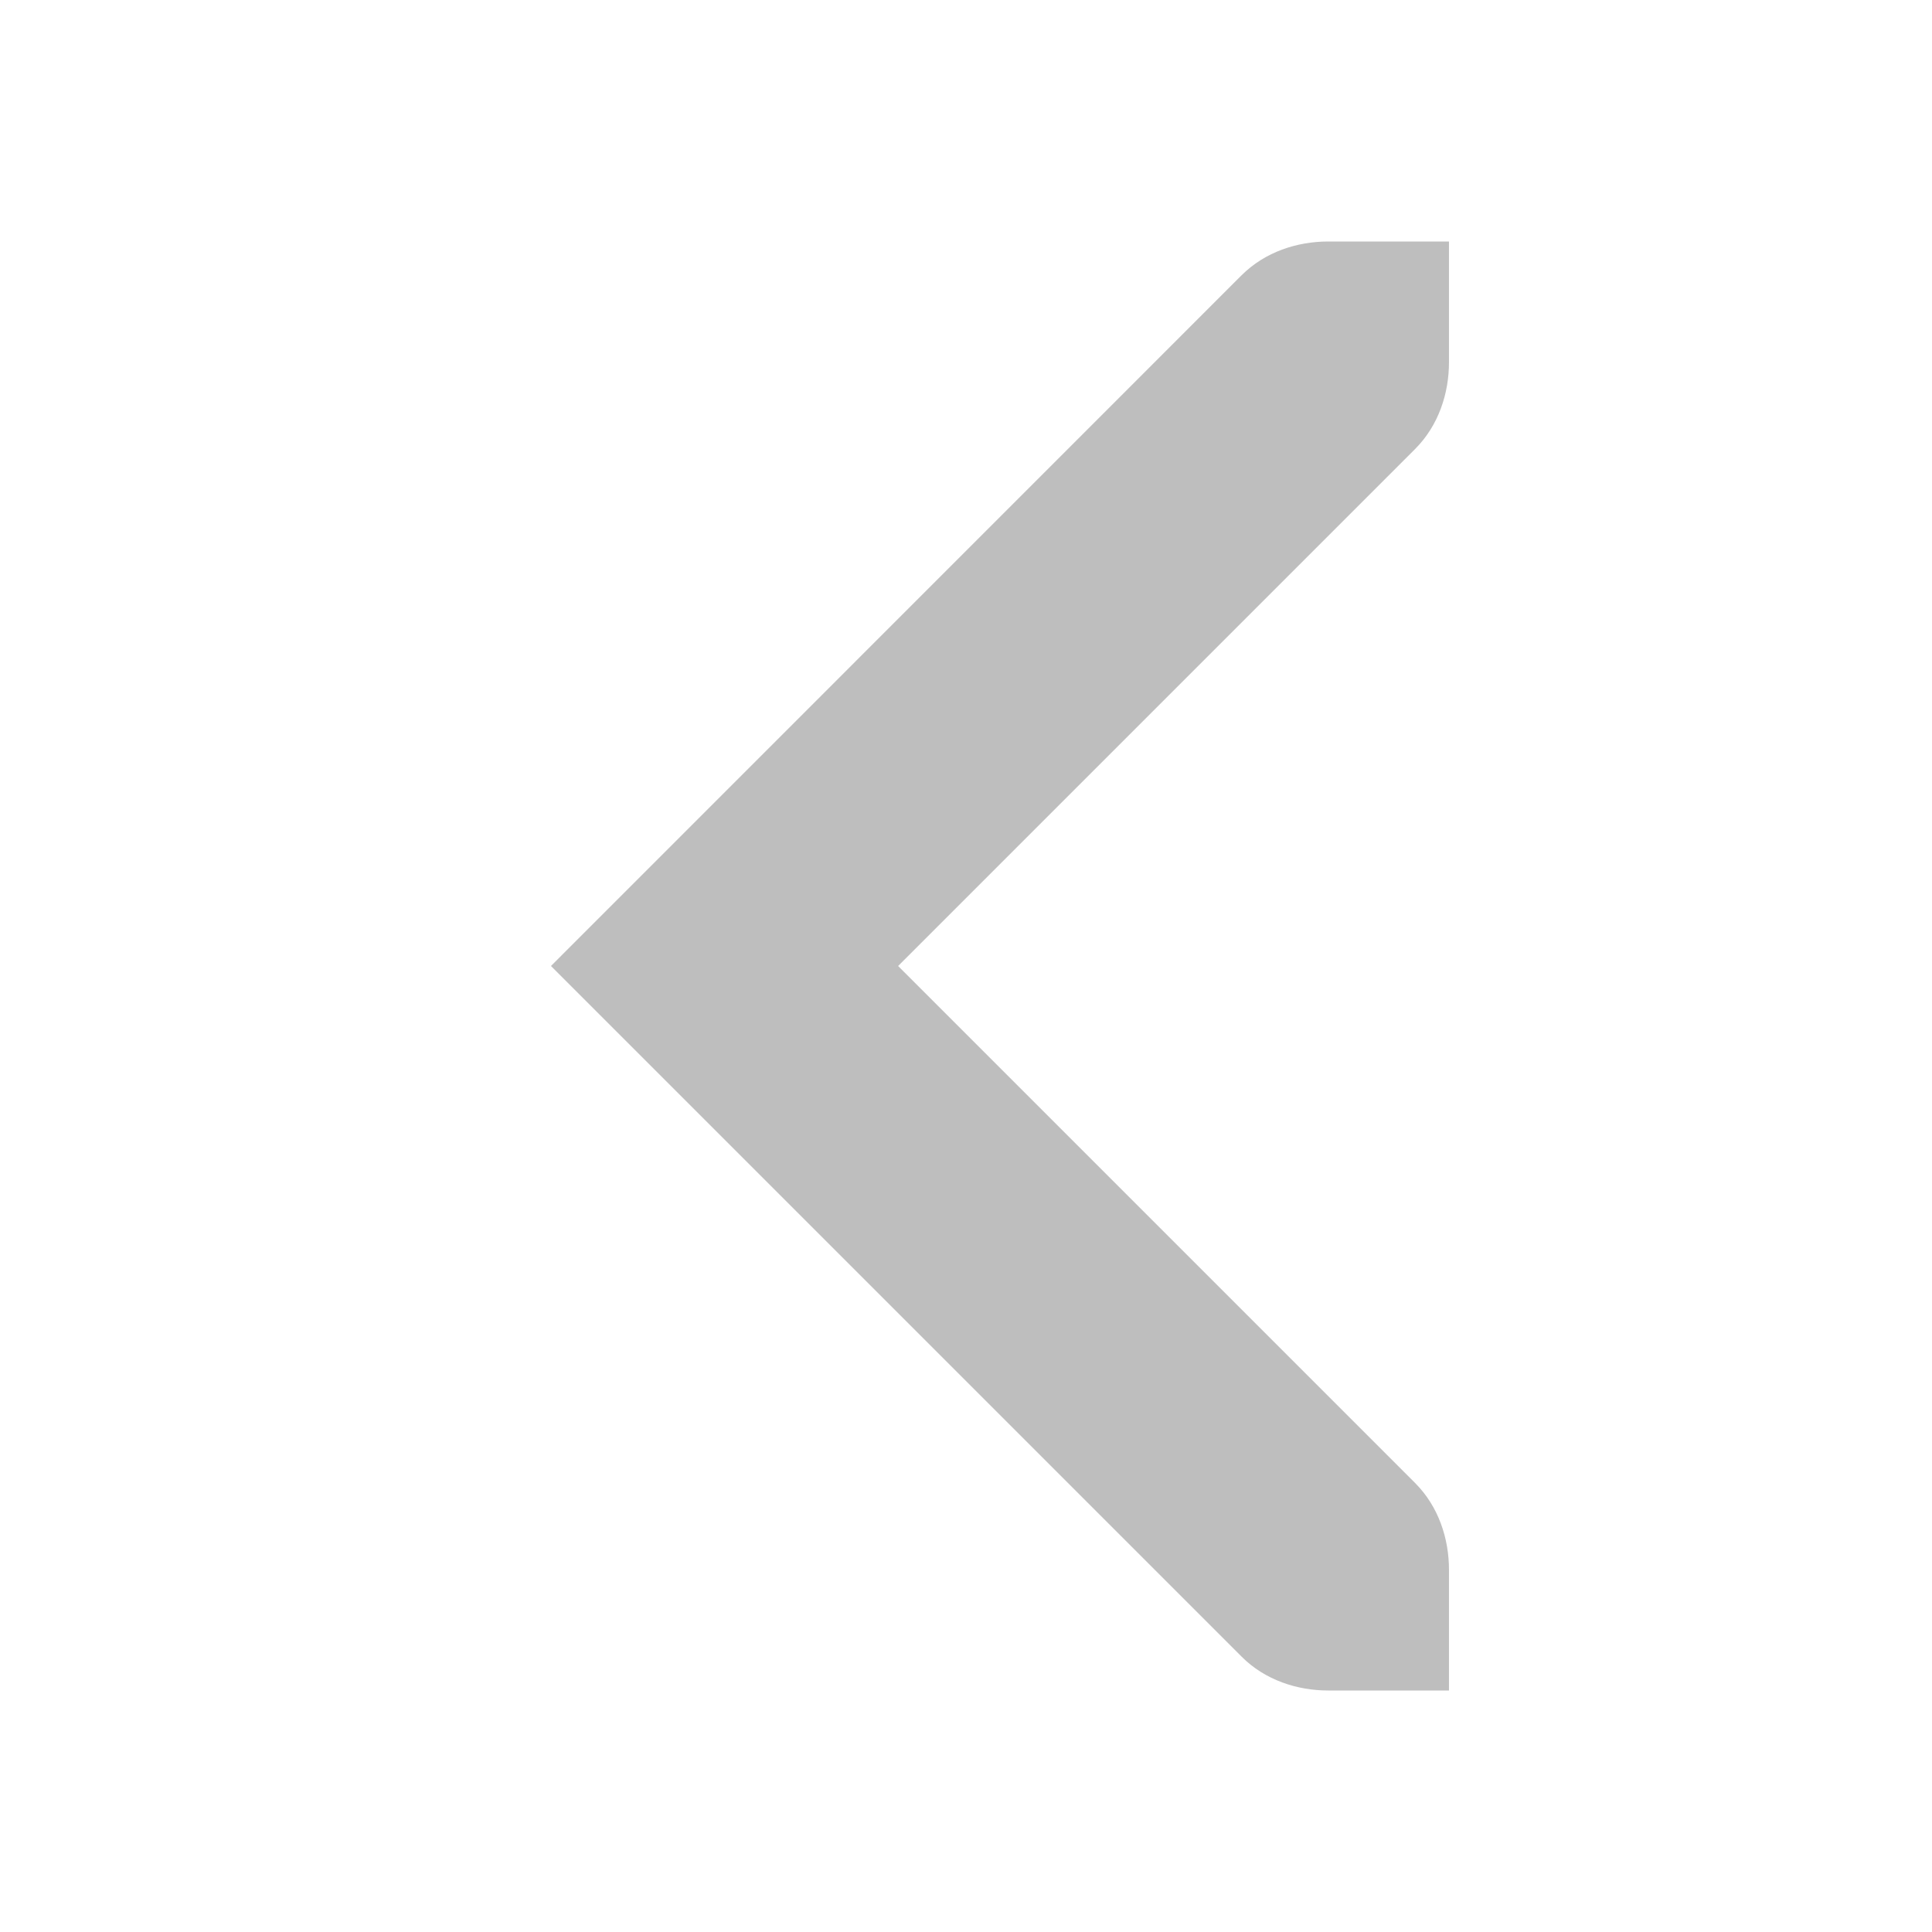
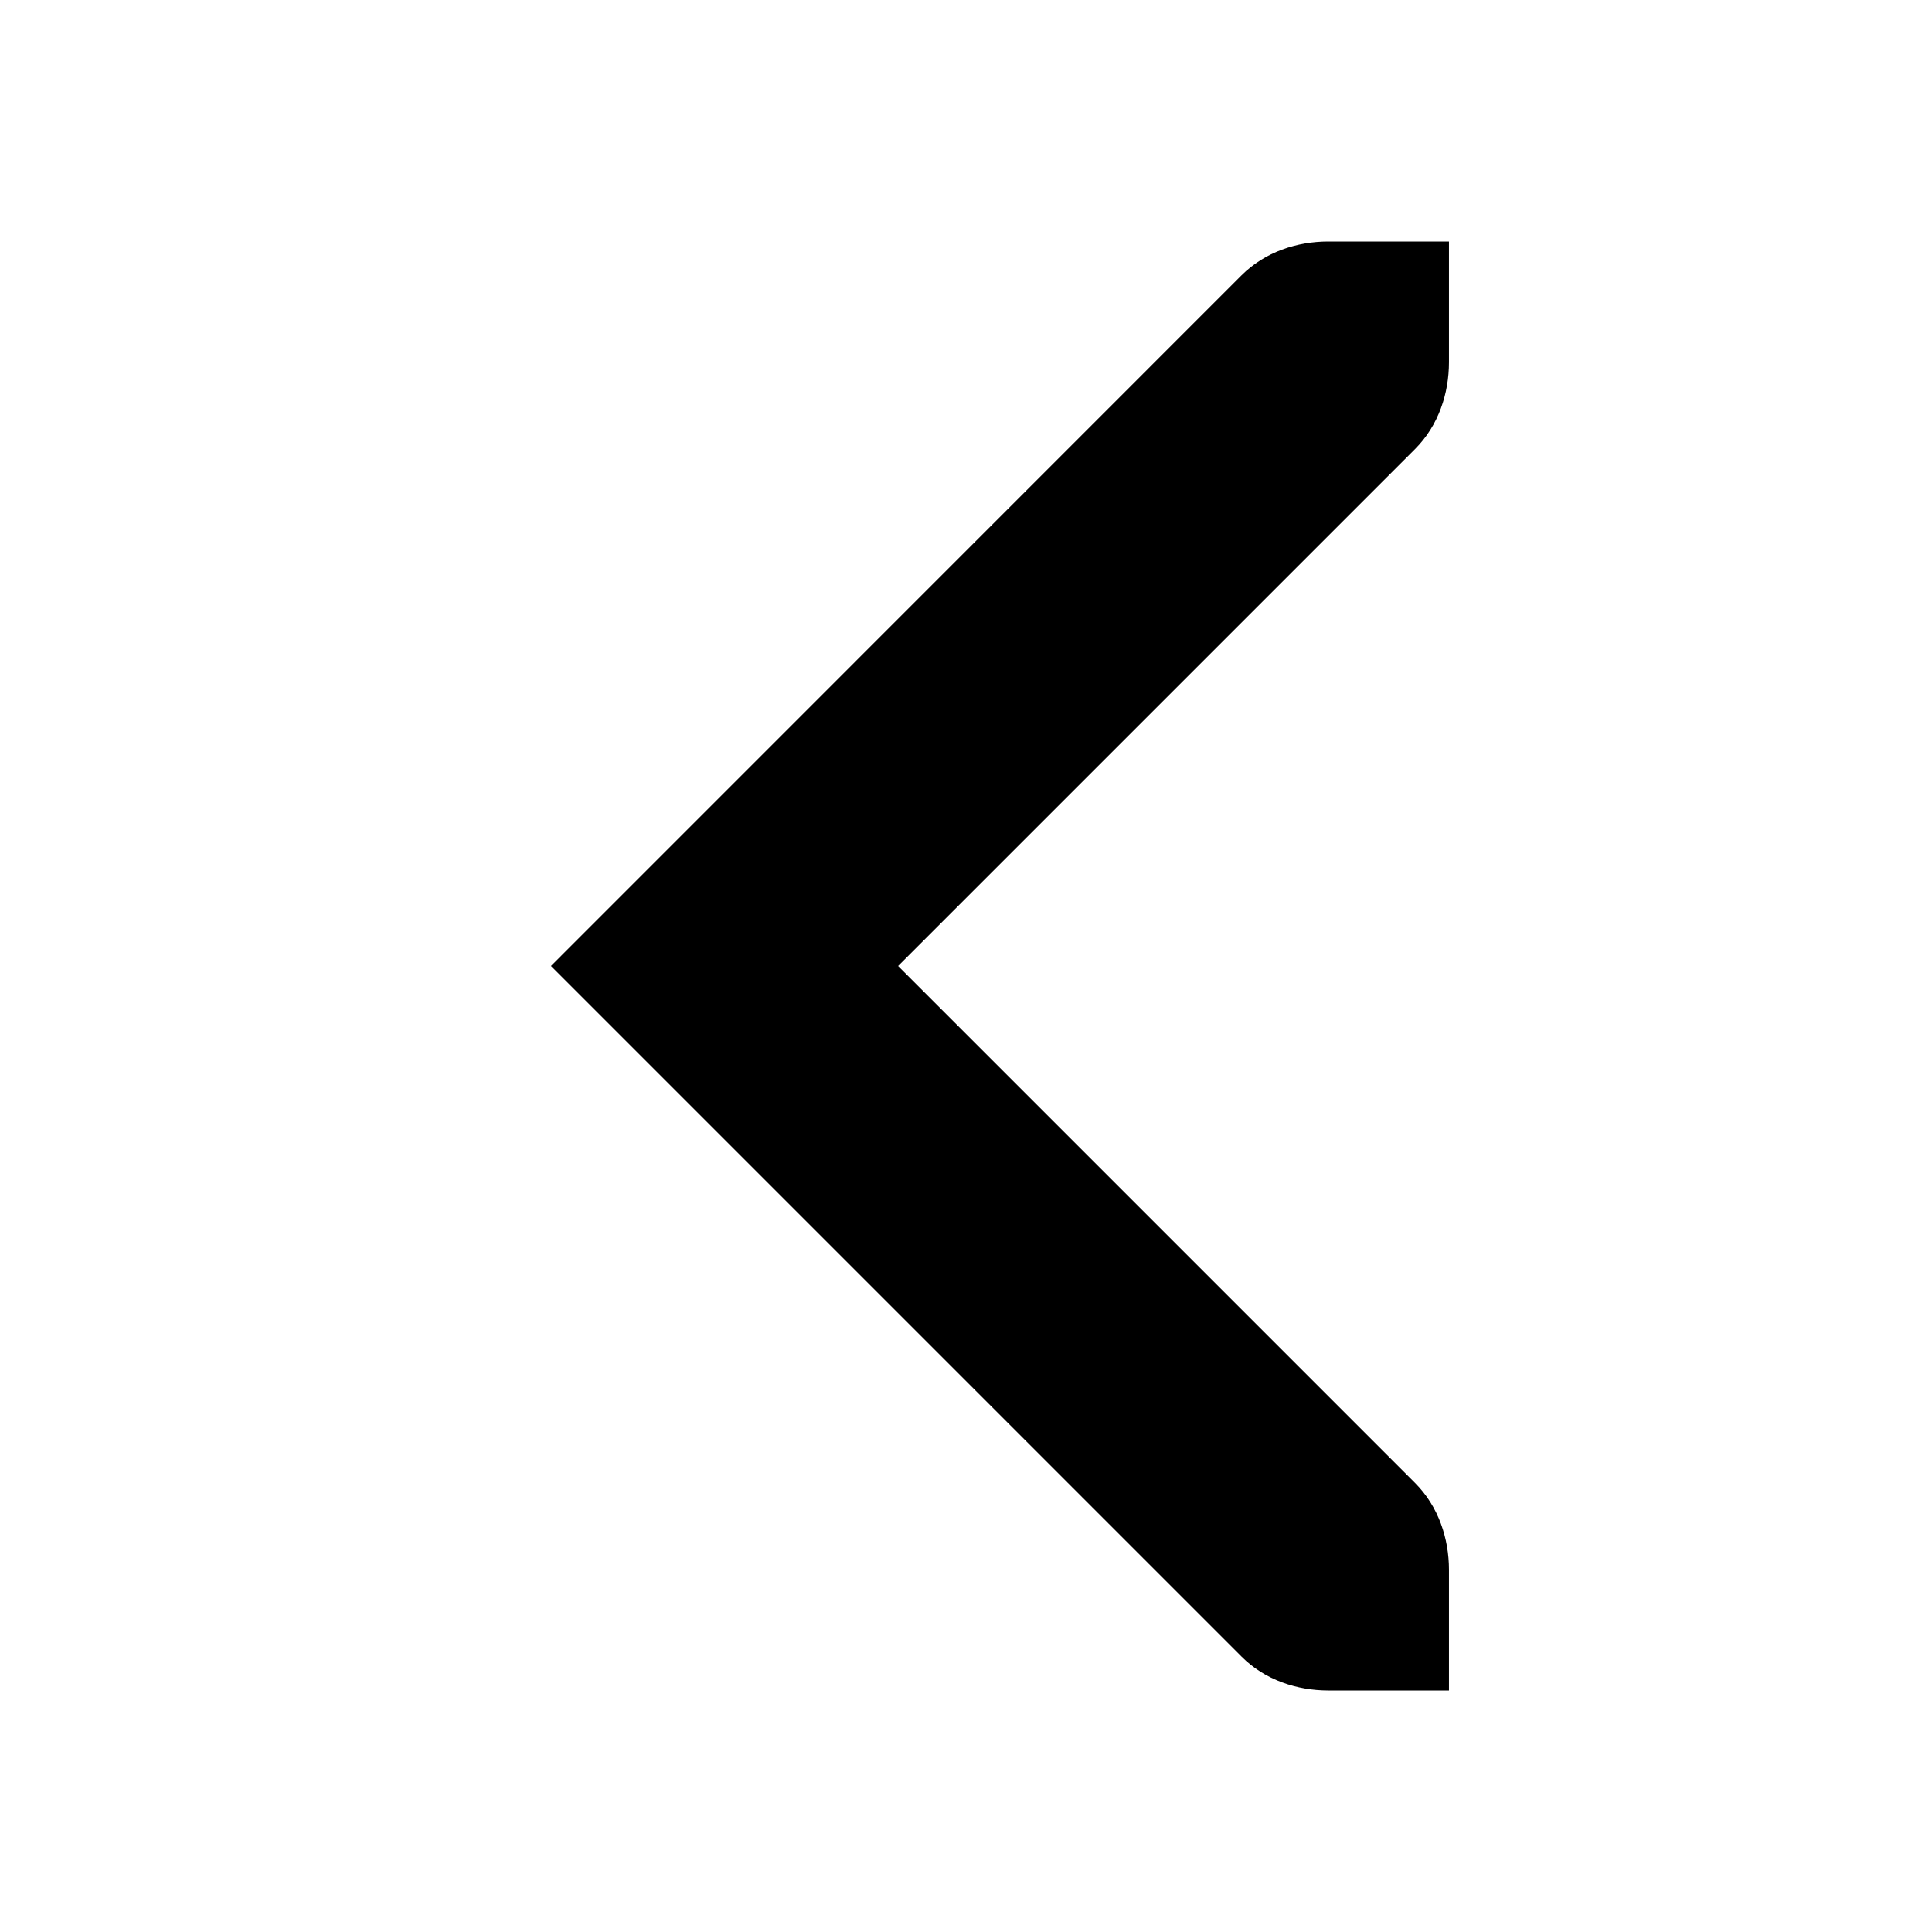
<svg xmlns="http://www.w3.org/2000/svg" height="16" id="svg7384" version="1.1" width="16">
  <defs id="defs7386" />
  <g id="layer9" style="display:inline" transform="translate(-100.0002,-747)" />
  <g id="layer10" style="display:inline" transform="translate(-100.0002,-747)" />
  <g id="layer11" transform="translate(-100.0002,-747)" />
  <g id="layer13" style="display:inline" transform="translate(-100.0002,-747)" />
  <g id="layer14" transform="translate(-100.0002,-747)" />
  <g id="layer15" style="display:inline" transform="translate(-100.0002,-747)" />
  <g id="g71291" style="display:inline" transform="translate(-100.0002,-747)" />
  <g id="g4953" style="display:inline" transform="translate(-100.0002,-747)" />
  <g id="layer12" style="display:inline" transform="translate(-100.0002,-747)">
-     <path d="m 104.563,755 5.719,5.719 C 110.477,760.915 110.745,761 111,761 l 1,0 0,-1 c 0,-0.256 -0.085,-0.523 -0.281,-0.719 L 107.438,755 l 4.281,-4.281 c 0.196,-0.196 0.281,-0.463 0.281,-0.719 l 0,-1 -1,0 c -0.256,0 -0.523,0.085 -0.719,0.281 z" id="rect6014-2" style="fill:#bebebe;fill-opacity:1;stroke:none;display:inline" />
+     <path d="m 104.563,755 5.719,5.719 C 110.477,760.915 110.745,761 111,761 l 1,0 0,-1 c 0,-0.256 -0.085,-0.523 -0.281,-0.719 L 107.438,755 l 4.281,-4.281 c 0.196,-0.196 0.281,-0.463 0.281,-0.719 l 0,-1 -1,0 c -0.256,0 -0.523,0.085 -0.719,0.281 z" id="rect6014-2" style="fill:#000000;fill-opacity:1;stroke:none;display:inline" />
  </g>
</svg>
